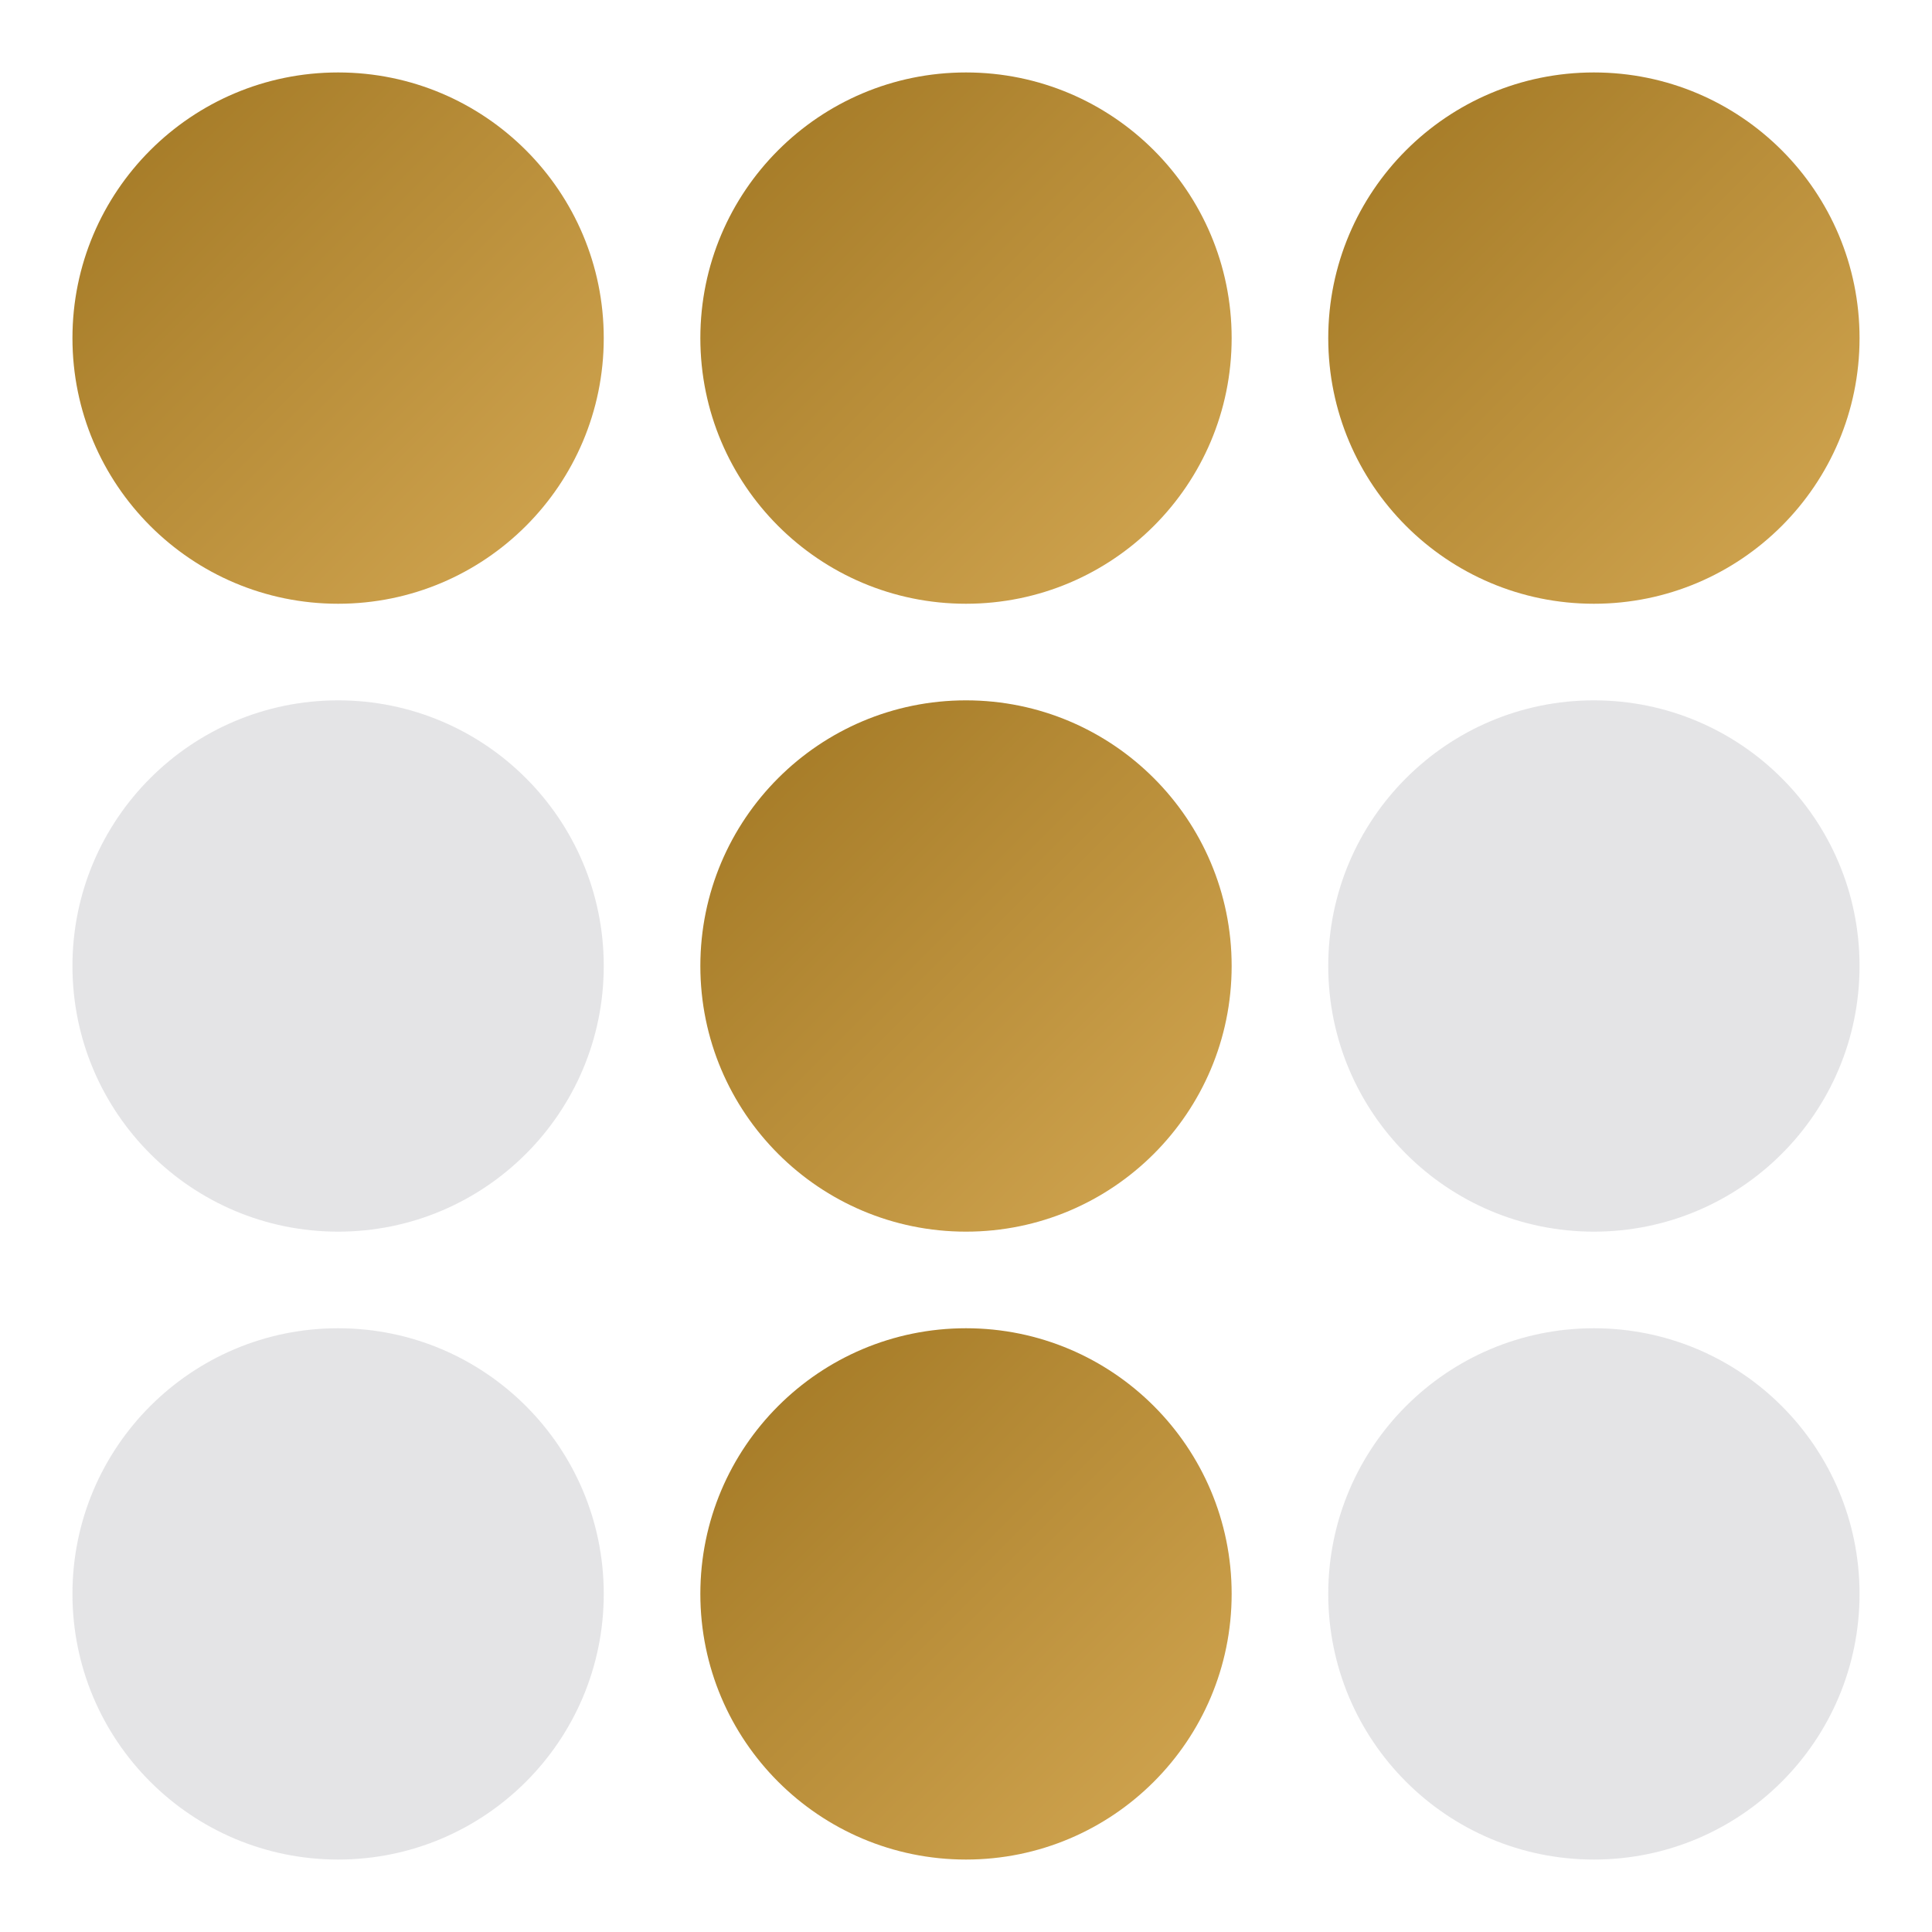
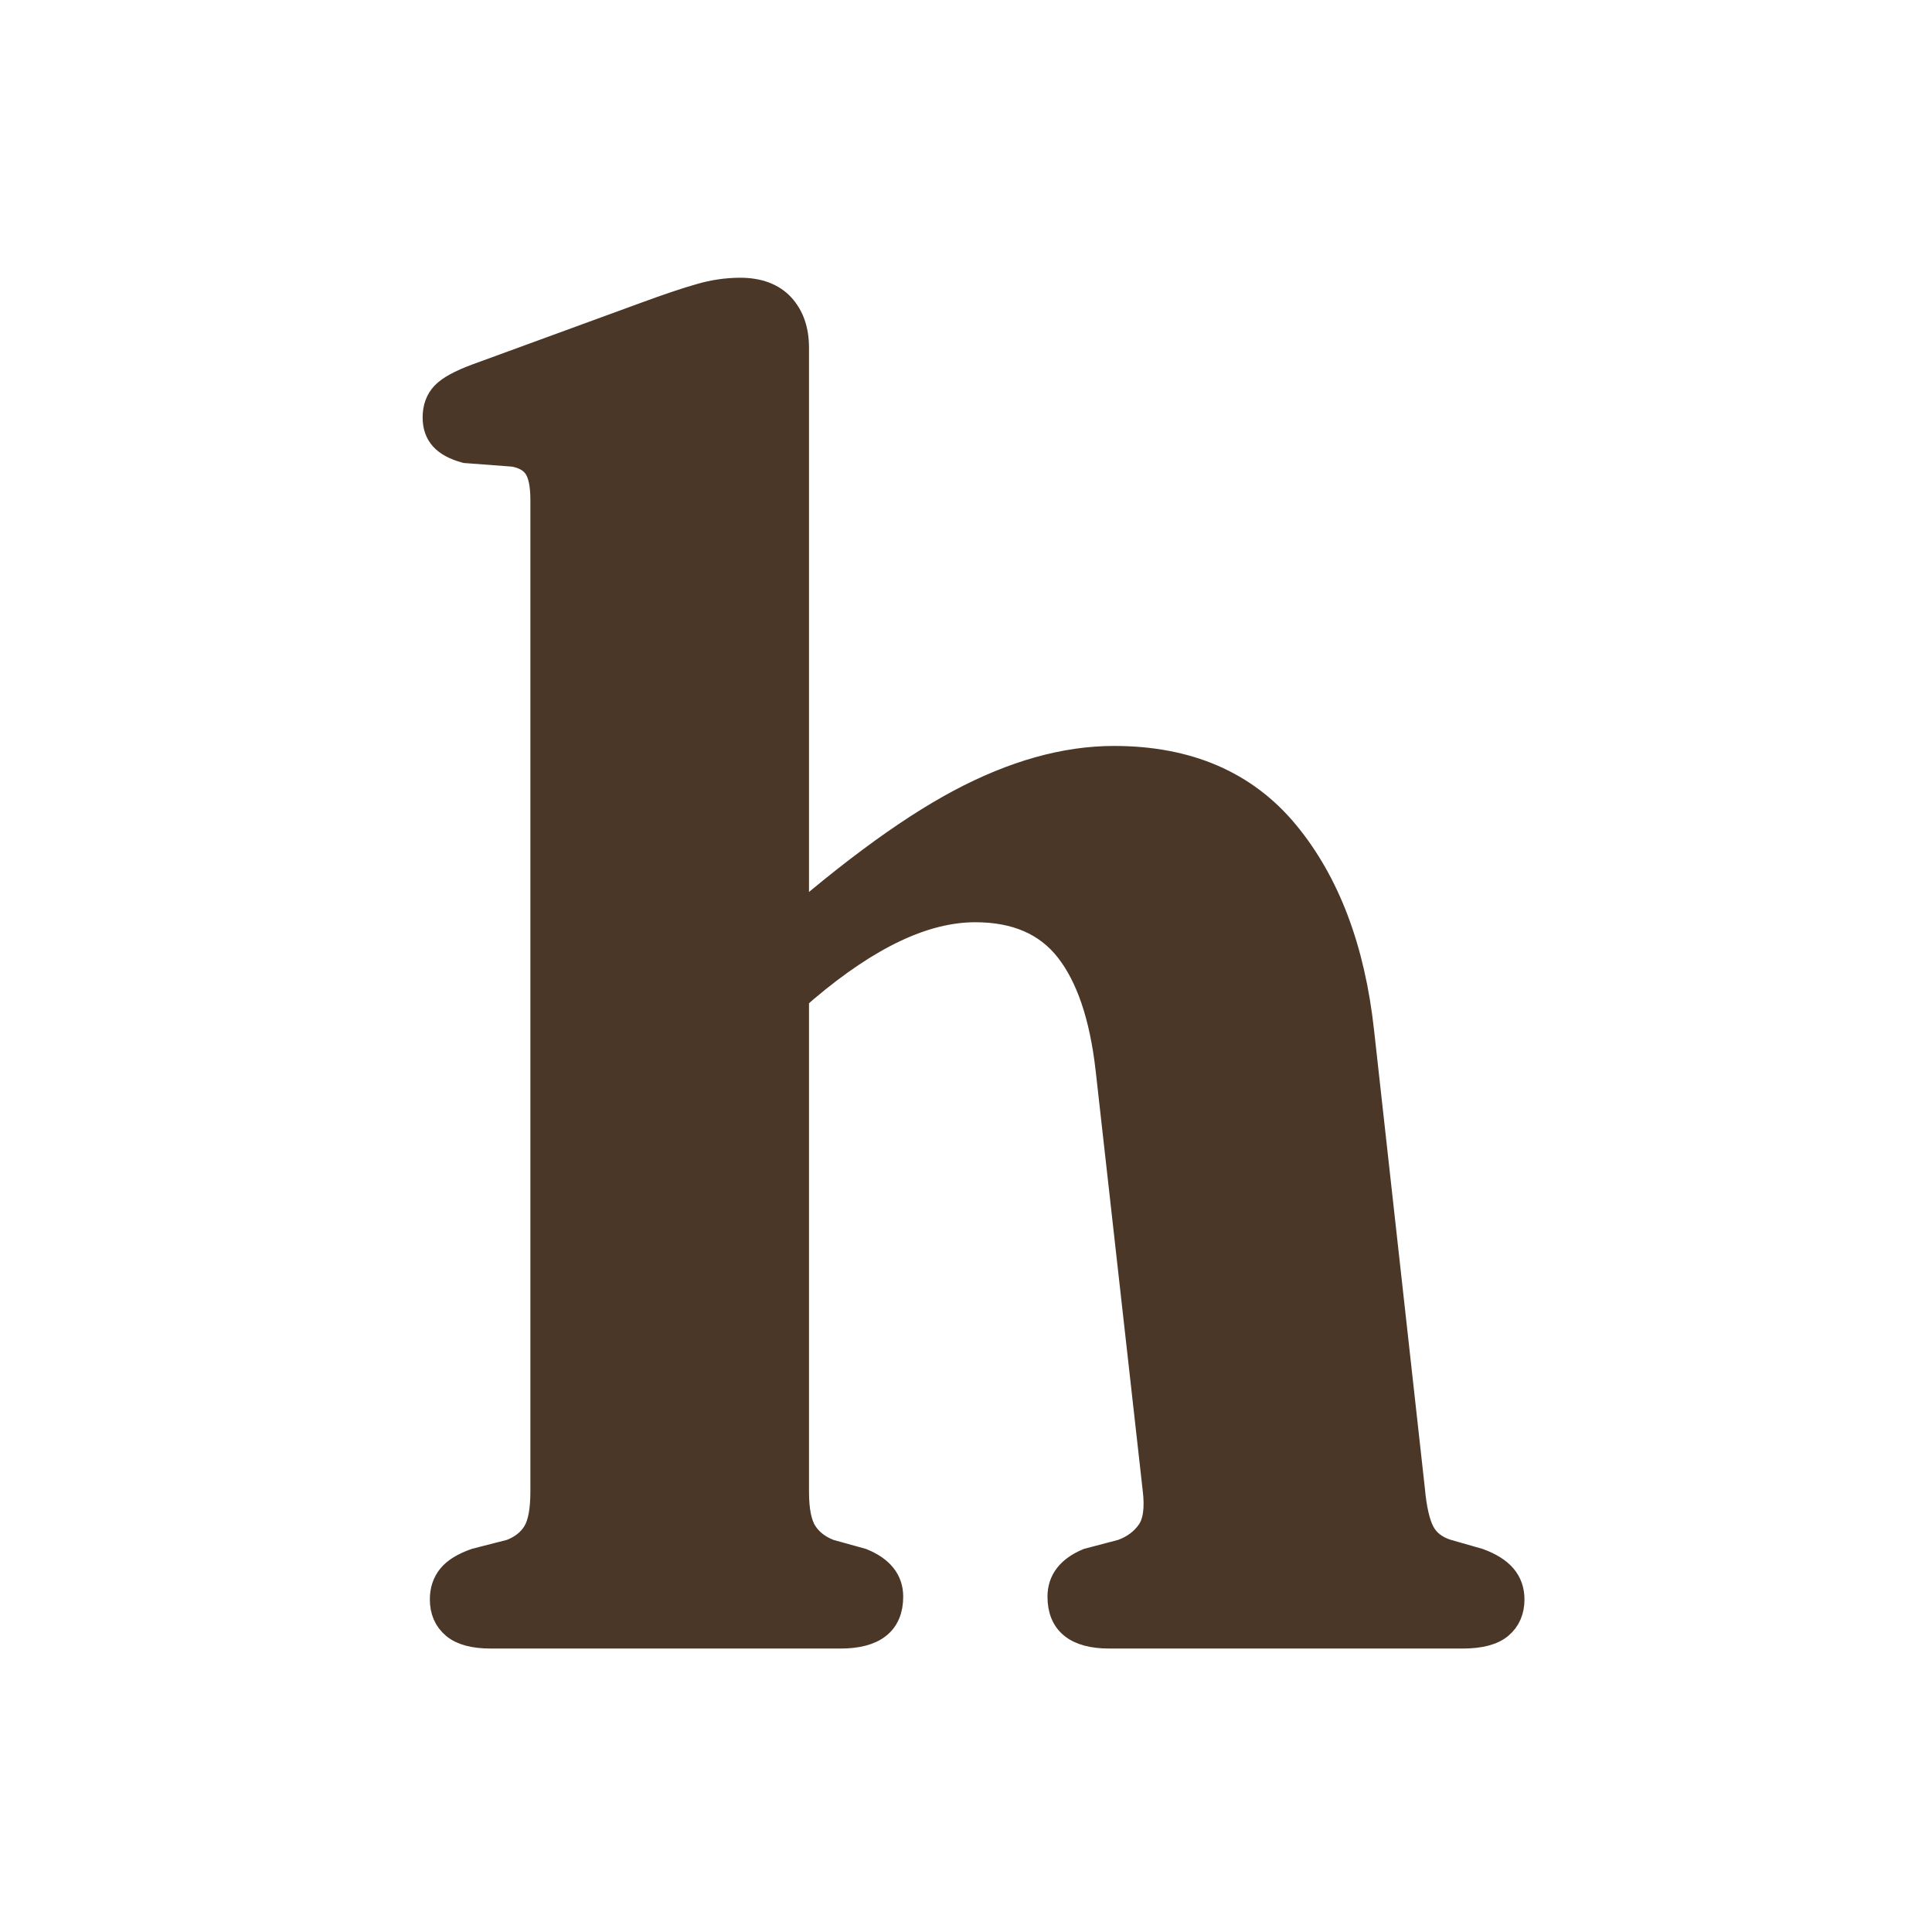
- <svg xmlns="http://www.w3.org/2000/svg" width="80" height="80" viewBox="0 0 80 80">
-   <defs>
-     <linearGradient id="g" x1="0%" y1="0%" x2="100%" y2="100%">
-       <stop offset="0%" stop-color="#a07622" />
-       <stop offset="100%" stop-color="#d4a853" />
-     </linearGradient>
-   </defs>
-   <circle cx="14" cy="14" r="11" fill="url(#g)" />
-   <circle cx="40" cy="14" r="11" fill="url(#g)" />
-   <circle cx="66" cy="14" r="11" fill="url(#g)" />
-   <circle cx="14" cy="40" r="11" fill="#1a1a2e" opacity="0.12" />
-   <circle cx="40" cy="40" r="11" fill="url(#g)" />
-   <circle cx="66" cy="40" r="11" fill="#1a1a2e" opacity="0.12" />
-   <circle cx="14" cy="66" r="11" fill="#1a1a2e" opacity="0.12" />
-   <circle cx="40" cy="66" r="11" fill="url(#g)" />
-   <circle cx="66" cy="66" r="11" fill="#1a1a2e" opacity="0.12" />
+ <svg xmlns="http://www.w3.org/2000/svg" width="80" height="80" fill="none" viewBox="0 0 80 80">
+   <path fill="#4a3728" stroke="#4a3728" stroke-linecap="round" d="M32.999 14.4v47.363q0 1.162.338 1.687.337.525 1.012.788l1.351.375q1.2.488 1.2 1.5 0 1.65-2.101 1.65H20.324q-1.05 0-1.537-.412-.488-.413-.488-1.125 0-.562.319-.957.32-.394 1.069-.656l1.463-.375q.674-.262.993-.788.32-.525.319-1.687V20.7q0-.937-.281-1.35t-.919-.525l-1.987-.15q-.675-.187-.976-.525-.3-.337-.299-.862 0-.6.356-.975t1.369-.75l6.974-2.55q1.425-.525 2.288-.769a6 6 0 0 1 1.65-.244q1.162 0 1.763.657.6.656.599 1.743Zm.375 26.588-1.5 1.312-1.724-1.762 1.462-1.312q4.725-4.238 8.1-6.038t6.412-1.8q4.613 0 7.163 3.094t3.113 8.231l2.1 18.937q.112 1.238.412 1.8t1.012.788l1.313.375q.713.262 1.05.656t.338.957q0 .712-.488 1.125-.488.412-1.575.412H45.937q-2.063 0-2.063-1.65 0-1.012 1.163-1.5l1.425-.375q.712-.263 1.106-.825t.244-1.763l-1.95-17.4q-.375-3.262-1.669-4.912-1.293-1.65-3.806-1.65-1.575 0-3.319.825t-3.694 2.475Z" />
</svg>
